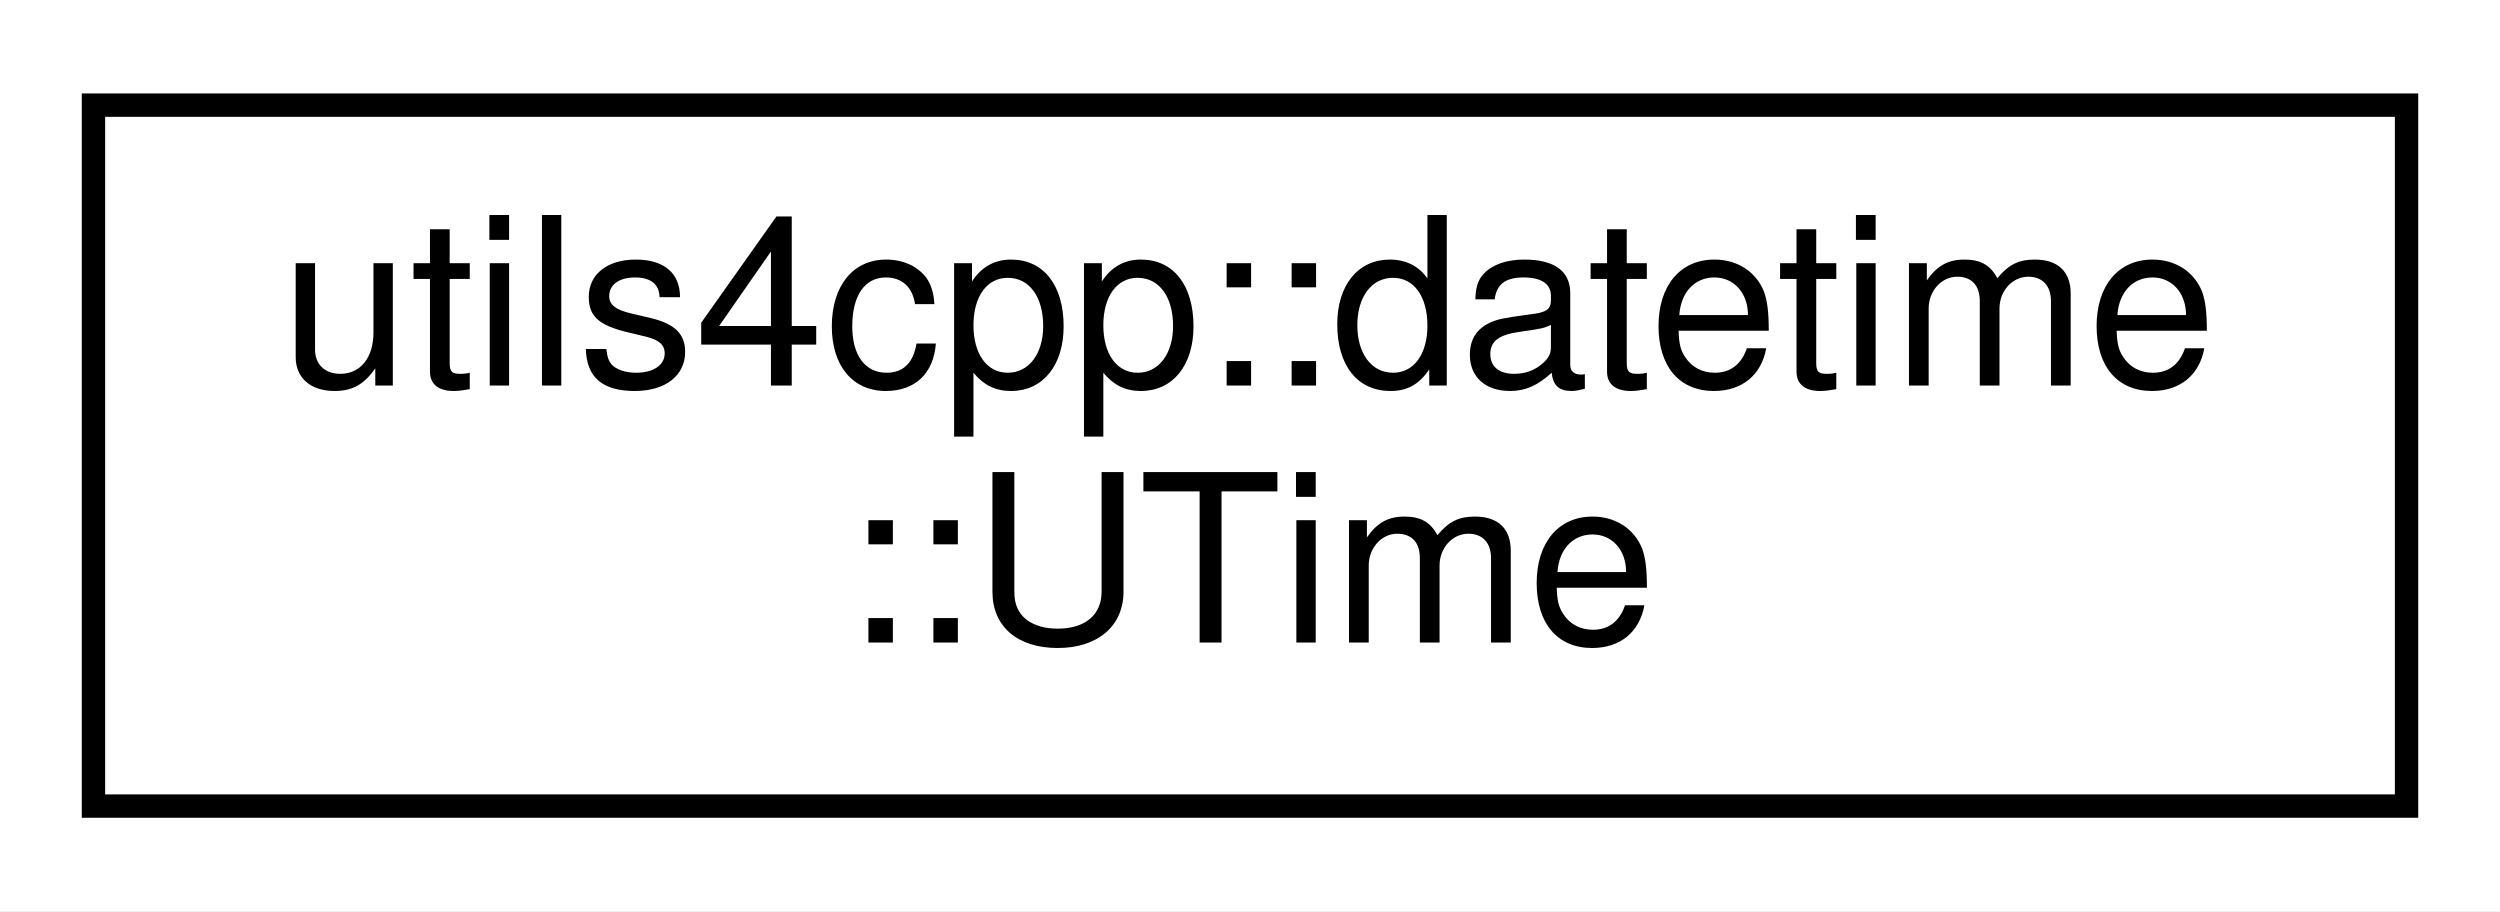
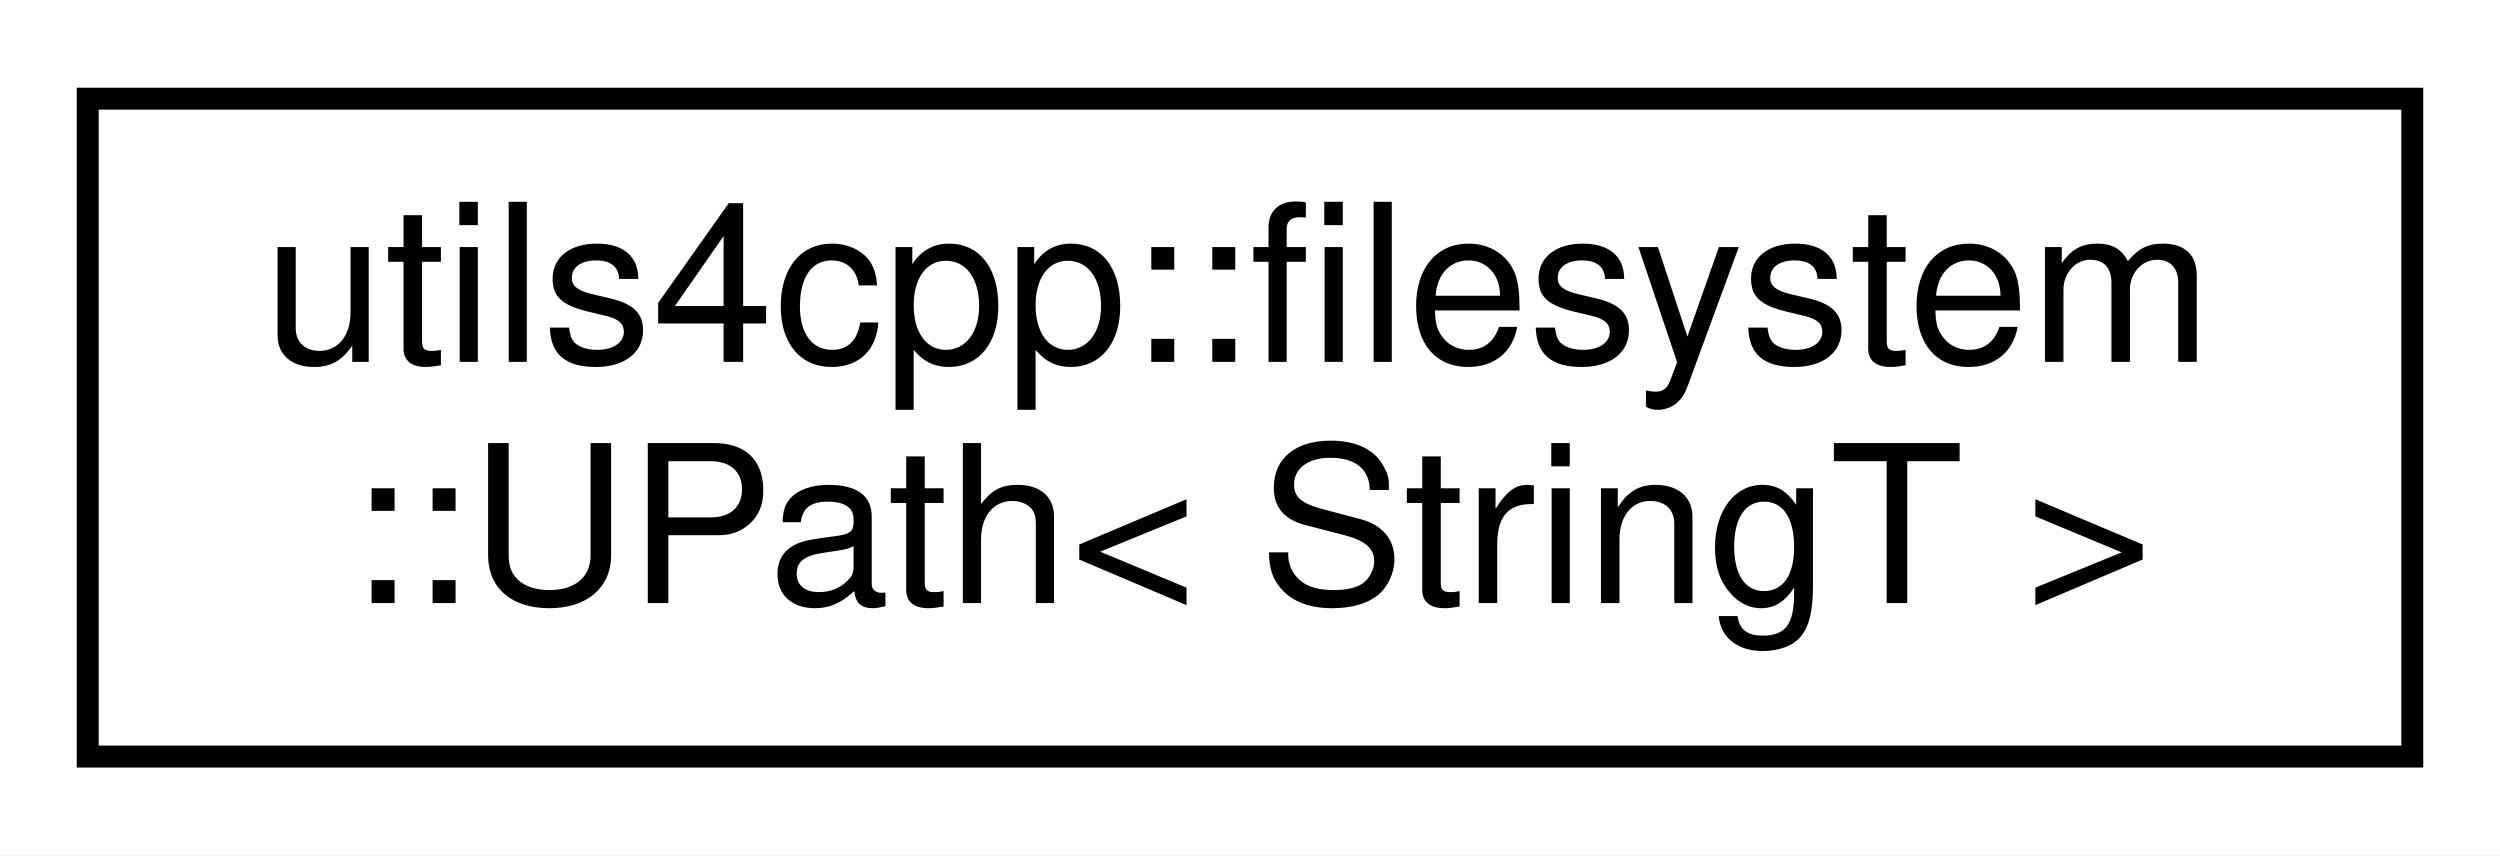
- <svg xmlns="http://www.w3.org/2000/svg" xmlns:xlink="http://www.w3.org/1999/xlink" width="107pt" height="39pt" viewBox="0.00 0.00 107.00 39.00">
+ <svg xmlns="http://www.w3.org/2000/svg" xmlns:xlink="http://www.w3.org/1999/xlink" width="114pt" height="39pt" viewBox="0.00 0.00 114.00 39.00">
  <g id="graph0" class="graph" transform="scale(1 1) rotate(0) translate(4 35)">
-     <polygon fill="white" stroke="none" points="-4,4 -4,-35 103,-35 103,4 -4,4" />
+     <polygon fill="white" stroke="none" points="-4,4 -4,-35 110,-35 110,4 -4,4" />
    <g id="node1" class="node">
      <g id="a_node1">
-         <a xlink:href="classutils4cpp_1_1datetime_1_1_u_time.html" target="_top" xlink:title=" ">
-           <polygon fill="white" stroke="black" points="0,-0.5 0,-30.5 99,-30.5 99,-0.5 0,-0.5" />
-           <text text-anchor="start" x="8" y="-18.5" font-family="Helvetica,sans-Serif" font-size="10.00">utils4cpp::datetime</text>
-           <text text-anchor="middle" x="49.5" y="-7.5" font-family="Helvetica,sans-Serif" font-size="10.00">::UTime</text>
+         <a xlink:href="classutils4cpp_1_1filesystem_1_1_u_path.html" target="_top" xlink:title="Objects of type path represent paths on a filesystem.">
+           <polygon fill="white" stroke="black" points="0,-0.5 0,-30.5 106,-30.5 106,-0.5 0,-0.5" />
+           <text text-anchor="start" x="8" y="-18.5" font-family="Helvetica,sans-Serif" font-size="10.00">utils4cpp::filesystem</text>
+           <text text-anchor="middle" x="53" y="-7.5" font-family="Helvetica,sans-Serif" font-size="10.00">::UPath&lt; StringT &gt;</text>
        </a>
      </g>
    </g>
  </g>
</svg>
